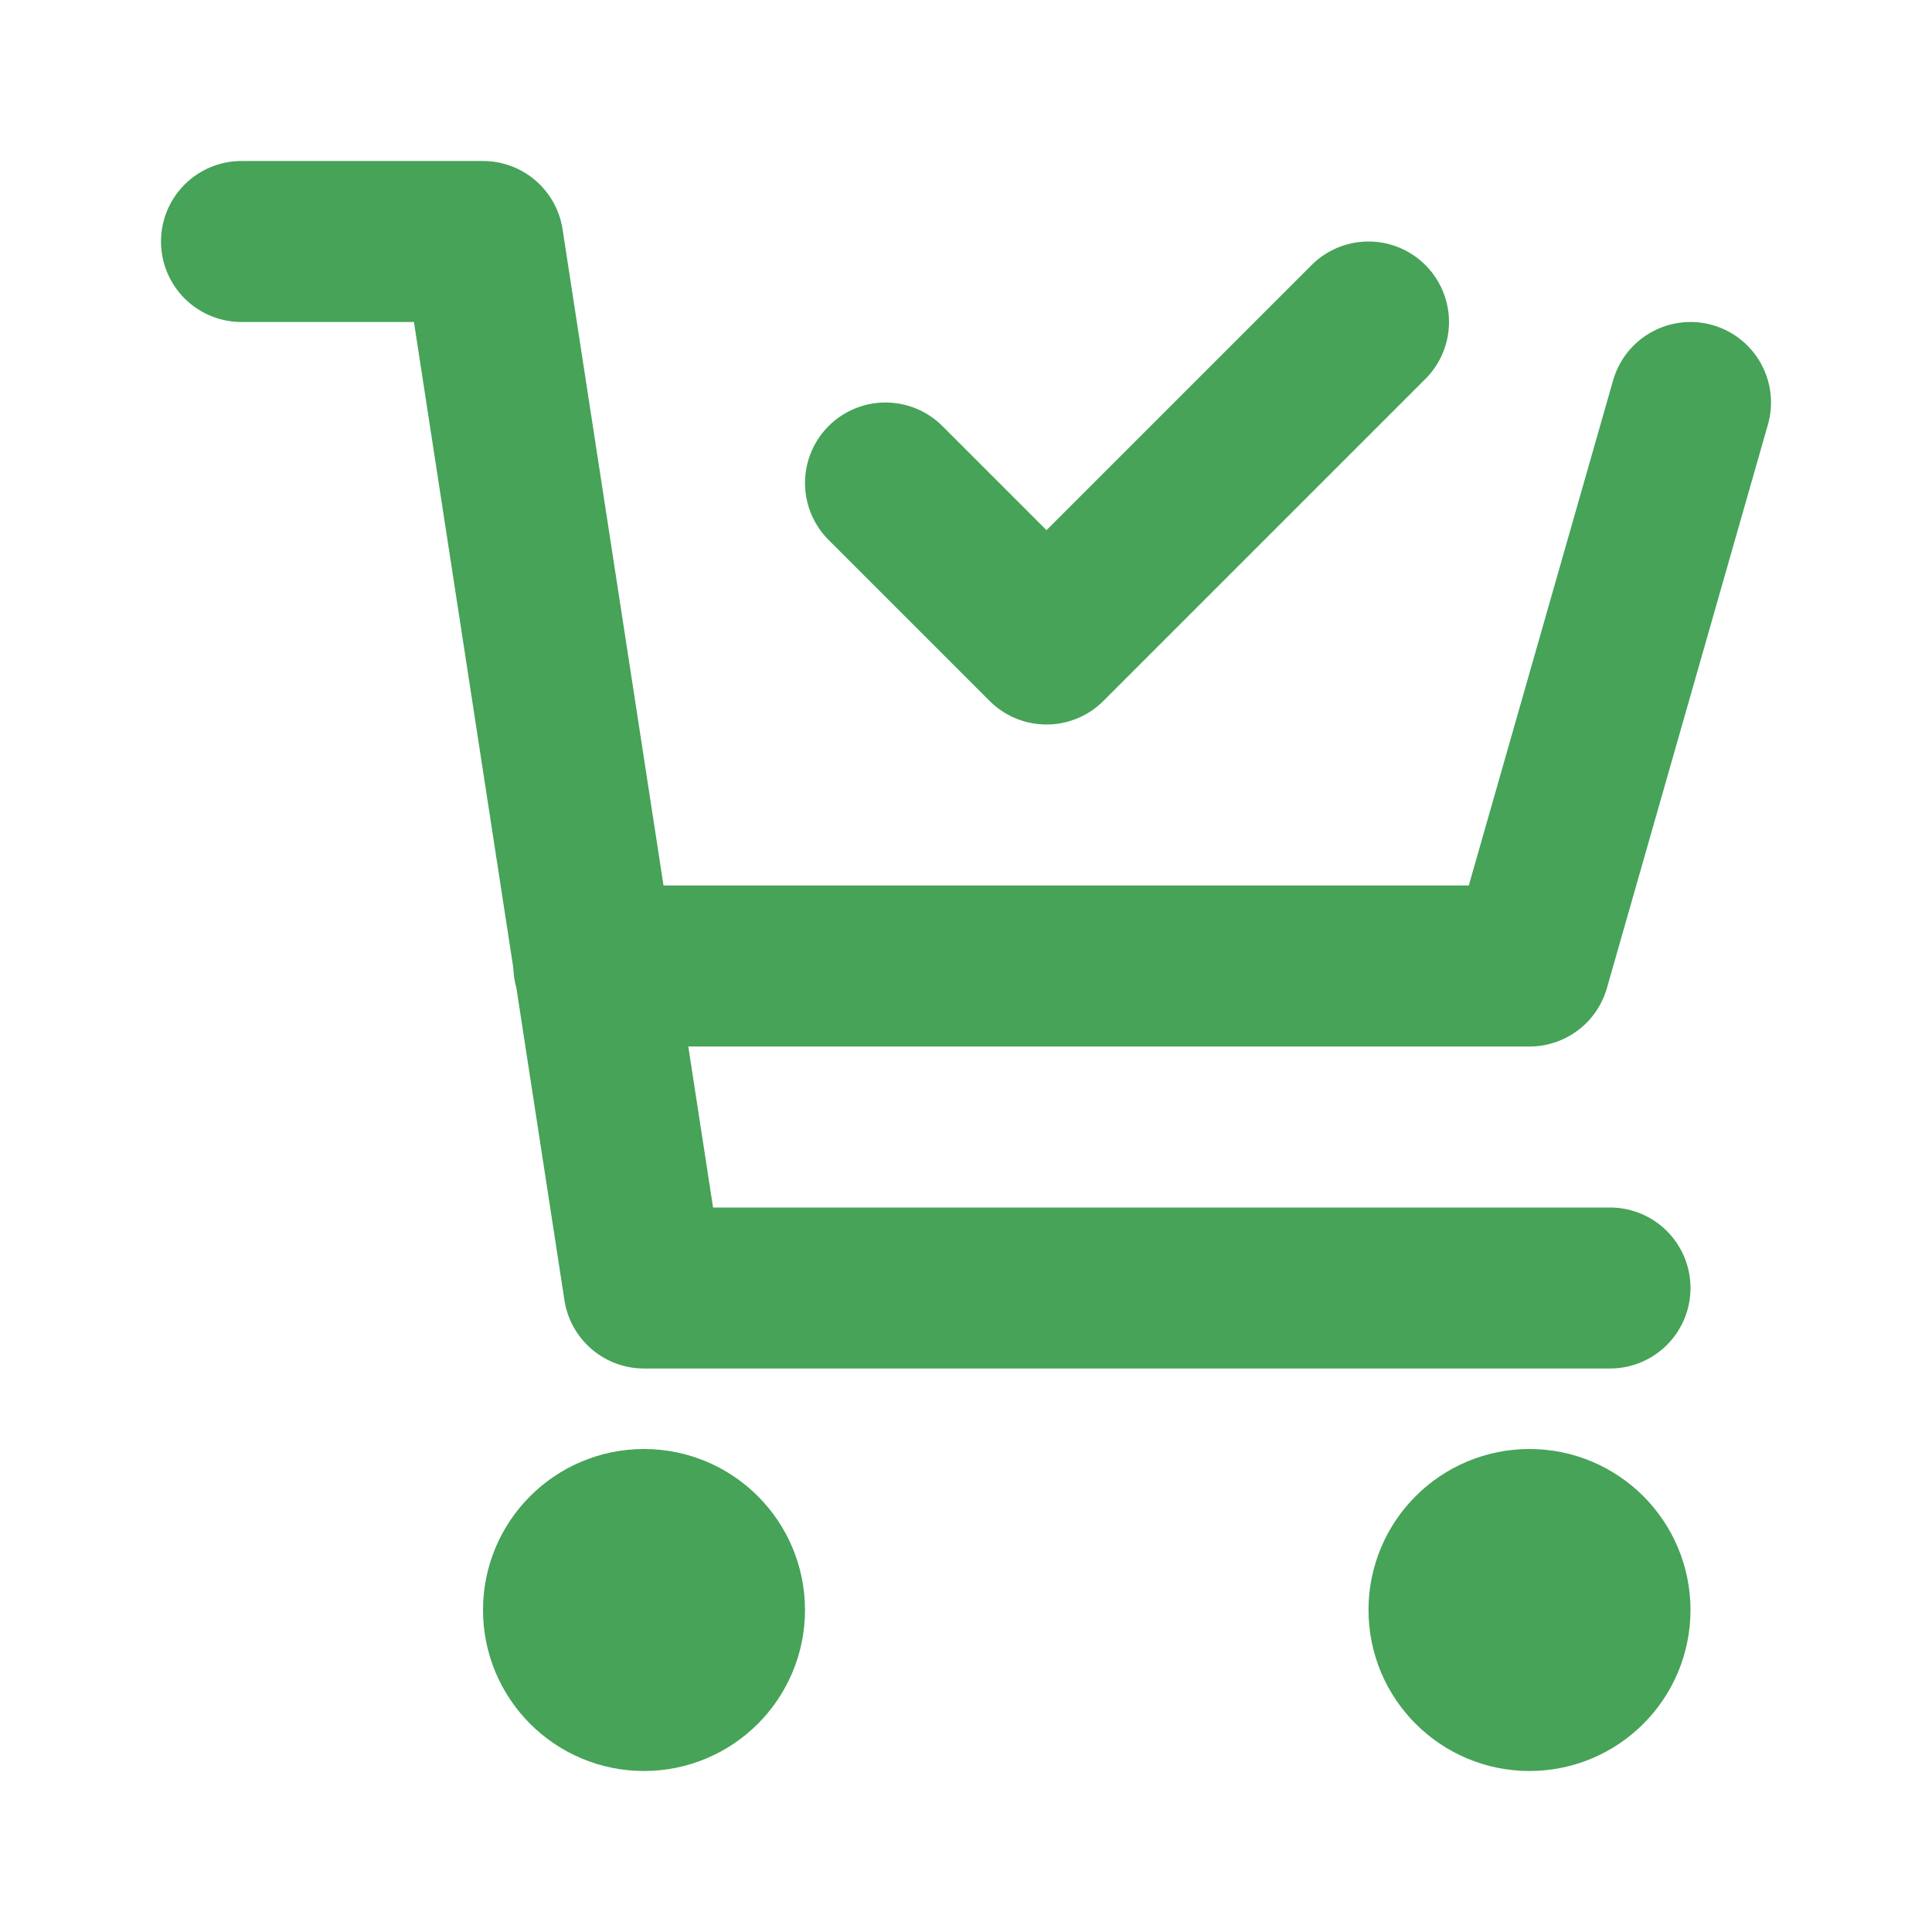
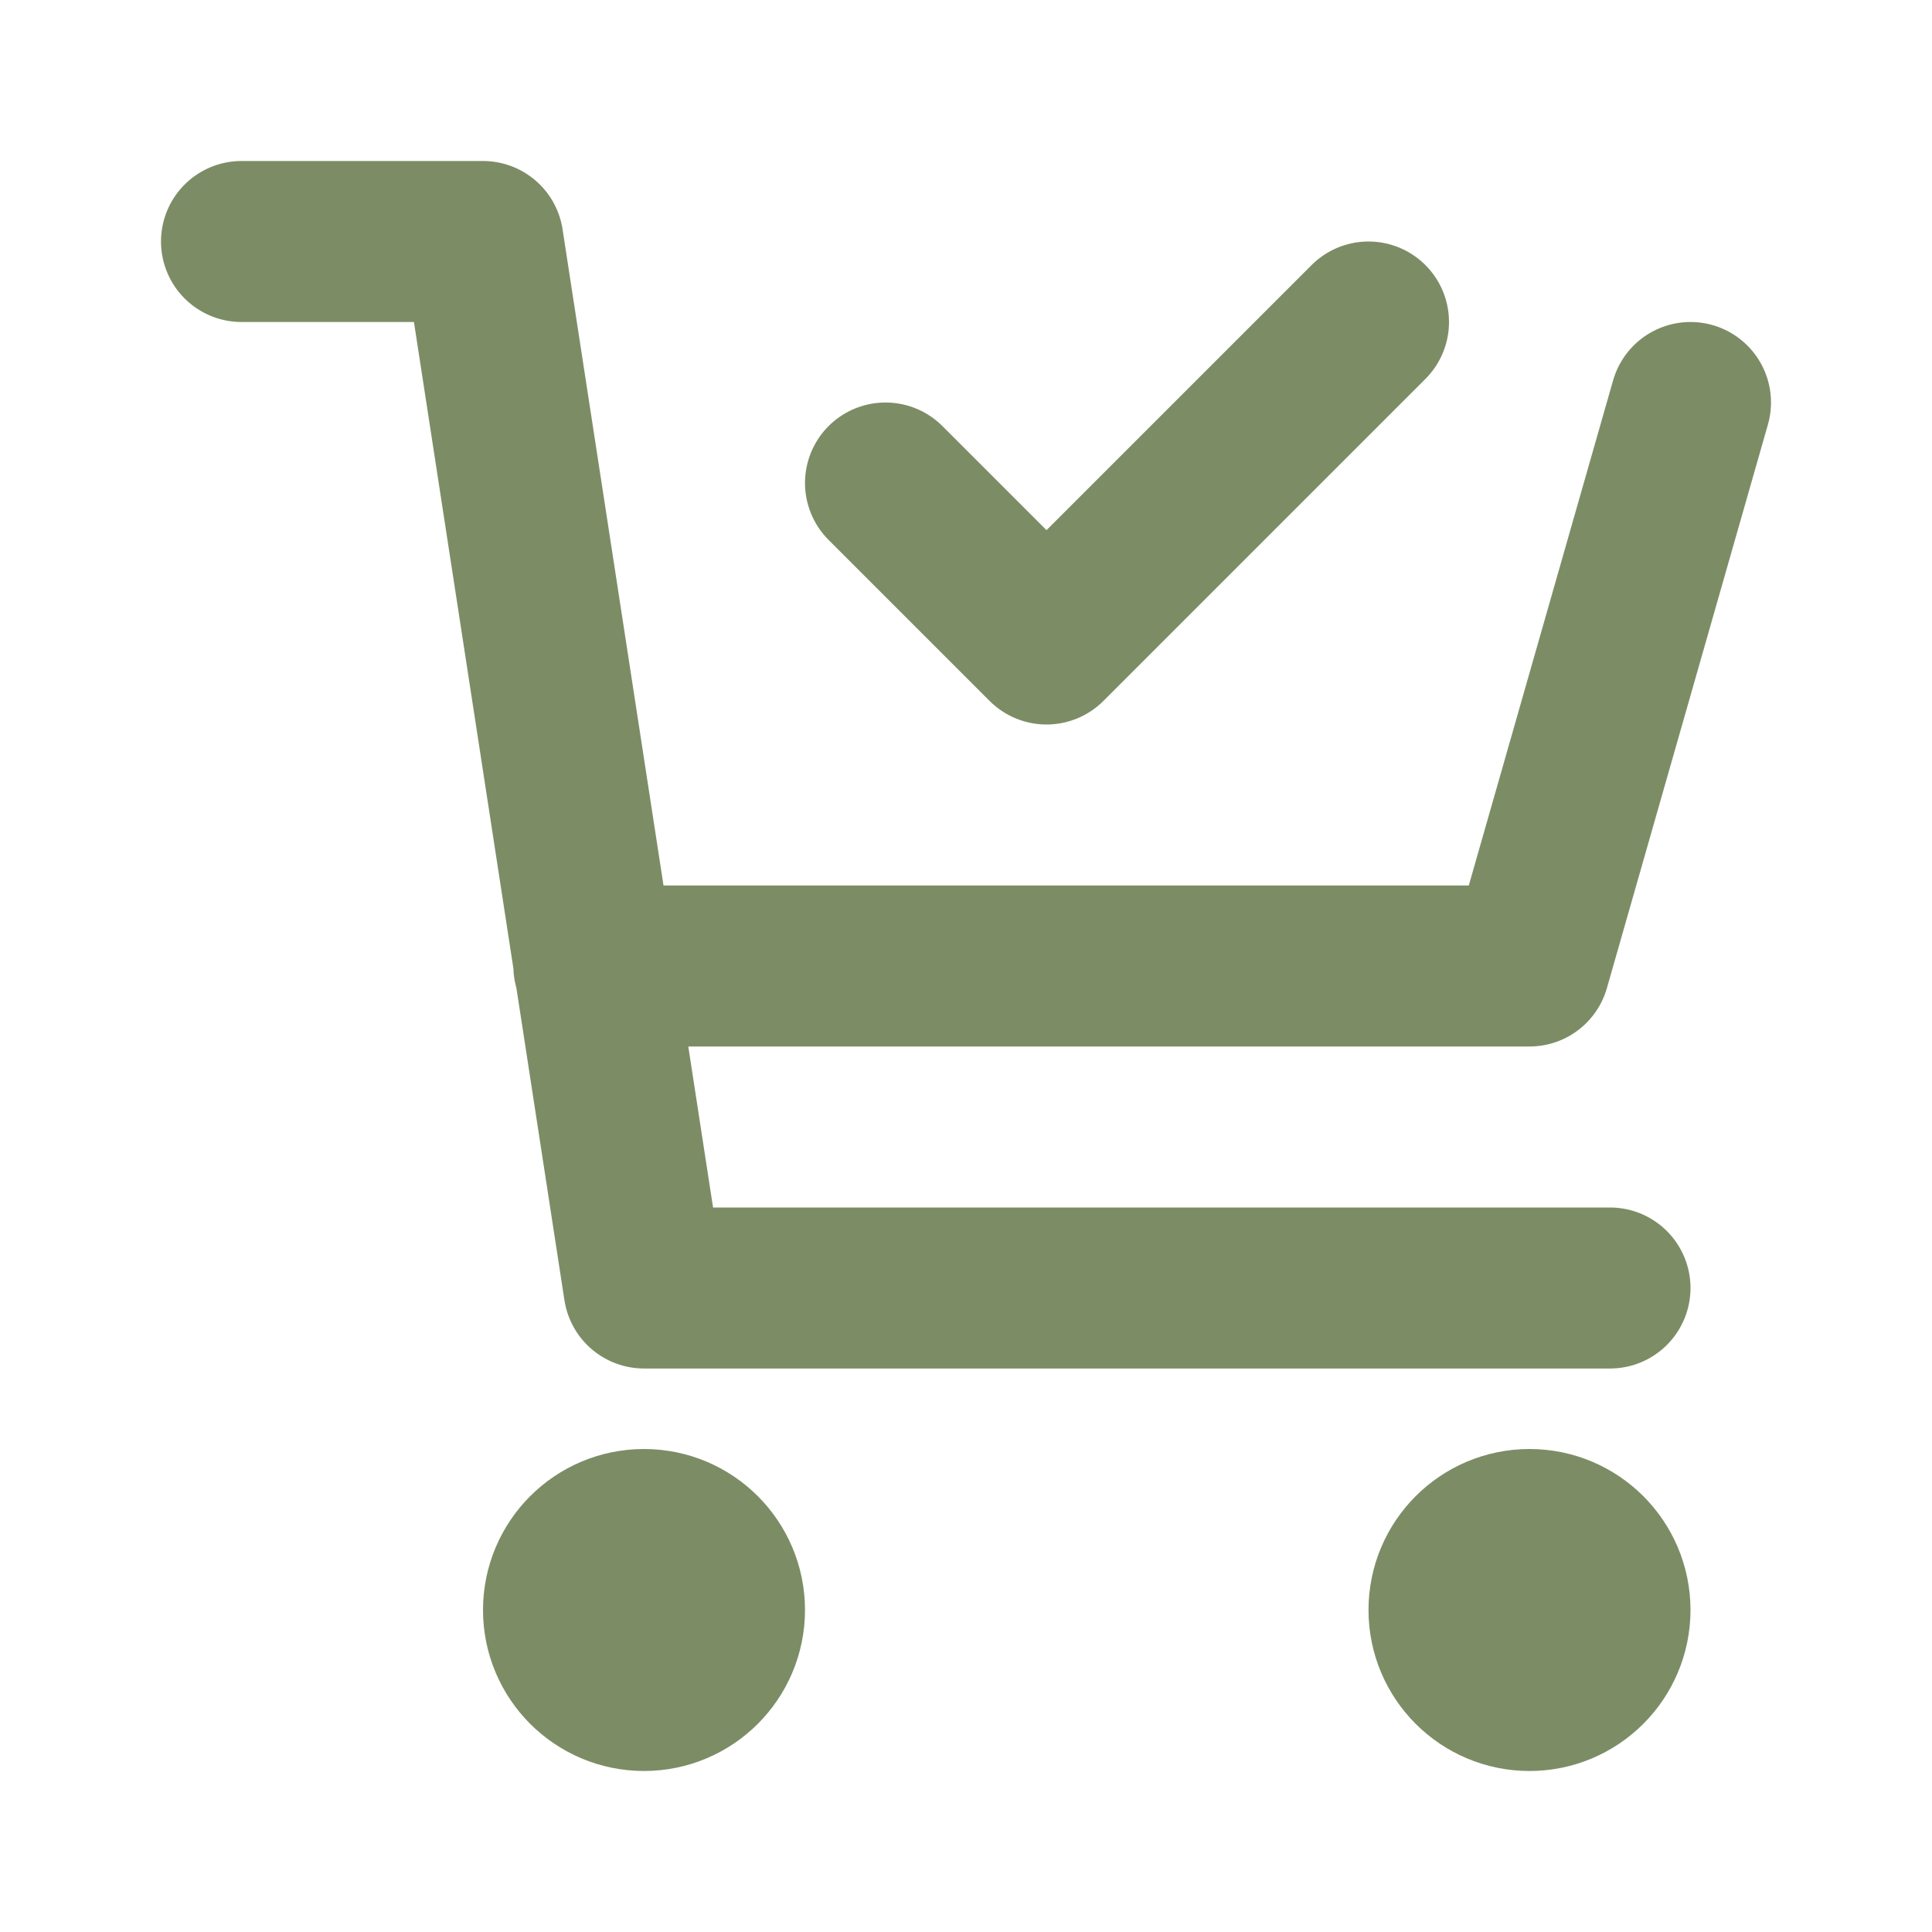
<svg xmlns="http://www.w3.org/2000/svg" width="25px" height="25px" viewBox="0 0 24 24" fill="none">
-   <path d="M21 5L19 12H7.377M20 16H8L6 3H3M11 6L13 8L17 4M9 20C9 20.552 8.552 21 8 21C7.448 21 7 20.552 7 20C7 19.448 7.448 19 8 19C8.552 19 9 19.448 9 20ZM20 20C20 20.552 19.552 21 19 21C18.448 21 18 20.552 18 20C18 19.448 18.448 19 19 19C19.552 19 20 19.448 20 20Z" stroke="rgb(70, 163, 88)" stroke-width="2" stroke-linecap="round" stroke-linejoin="round" />
+   <path d="M21 5L19 12H7.377M20 16H8L6 3H3M11 6L13 8L17 4M9 20C9 20.552 8.552 21 8 21C7.448 21 7 20.552 7 20C7 19.448 7.448 19 8 19C8.552 19 9 19.448 9 20ZM20 20C20 20.552 19.552 21 19 21C18.448 21 18 20.552 18 20C18 19.448 18.448 19 19 19C19.552 19 20 19.448 20 20Z" stroke="#7c8d66" stroke-width="2" stroke-linecap="round" stroke-linejoin="round" />
</svg>
